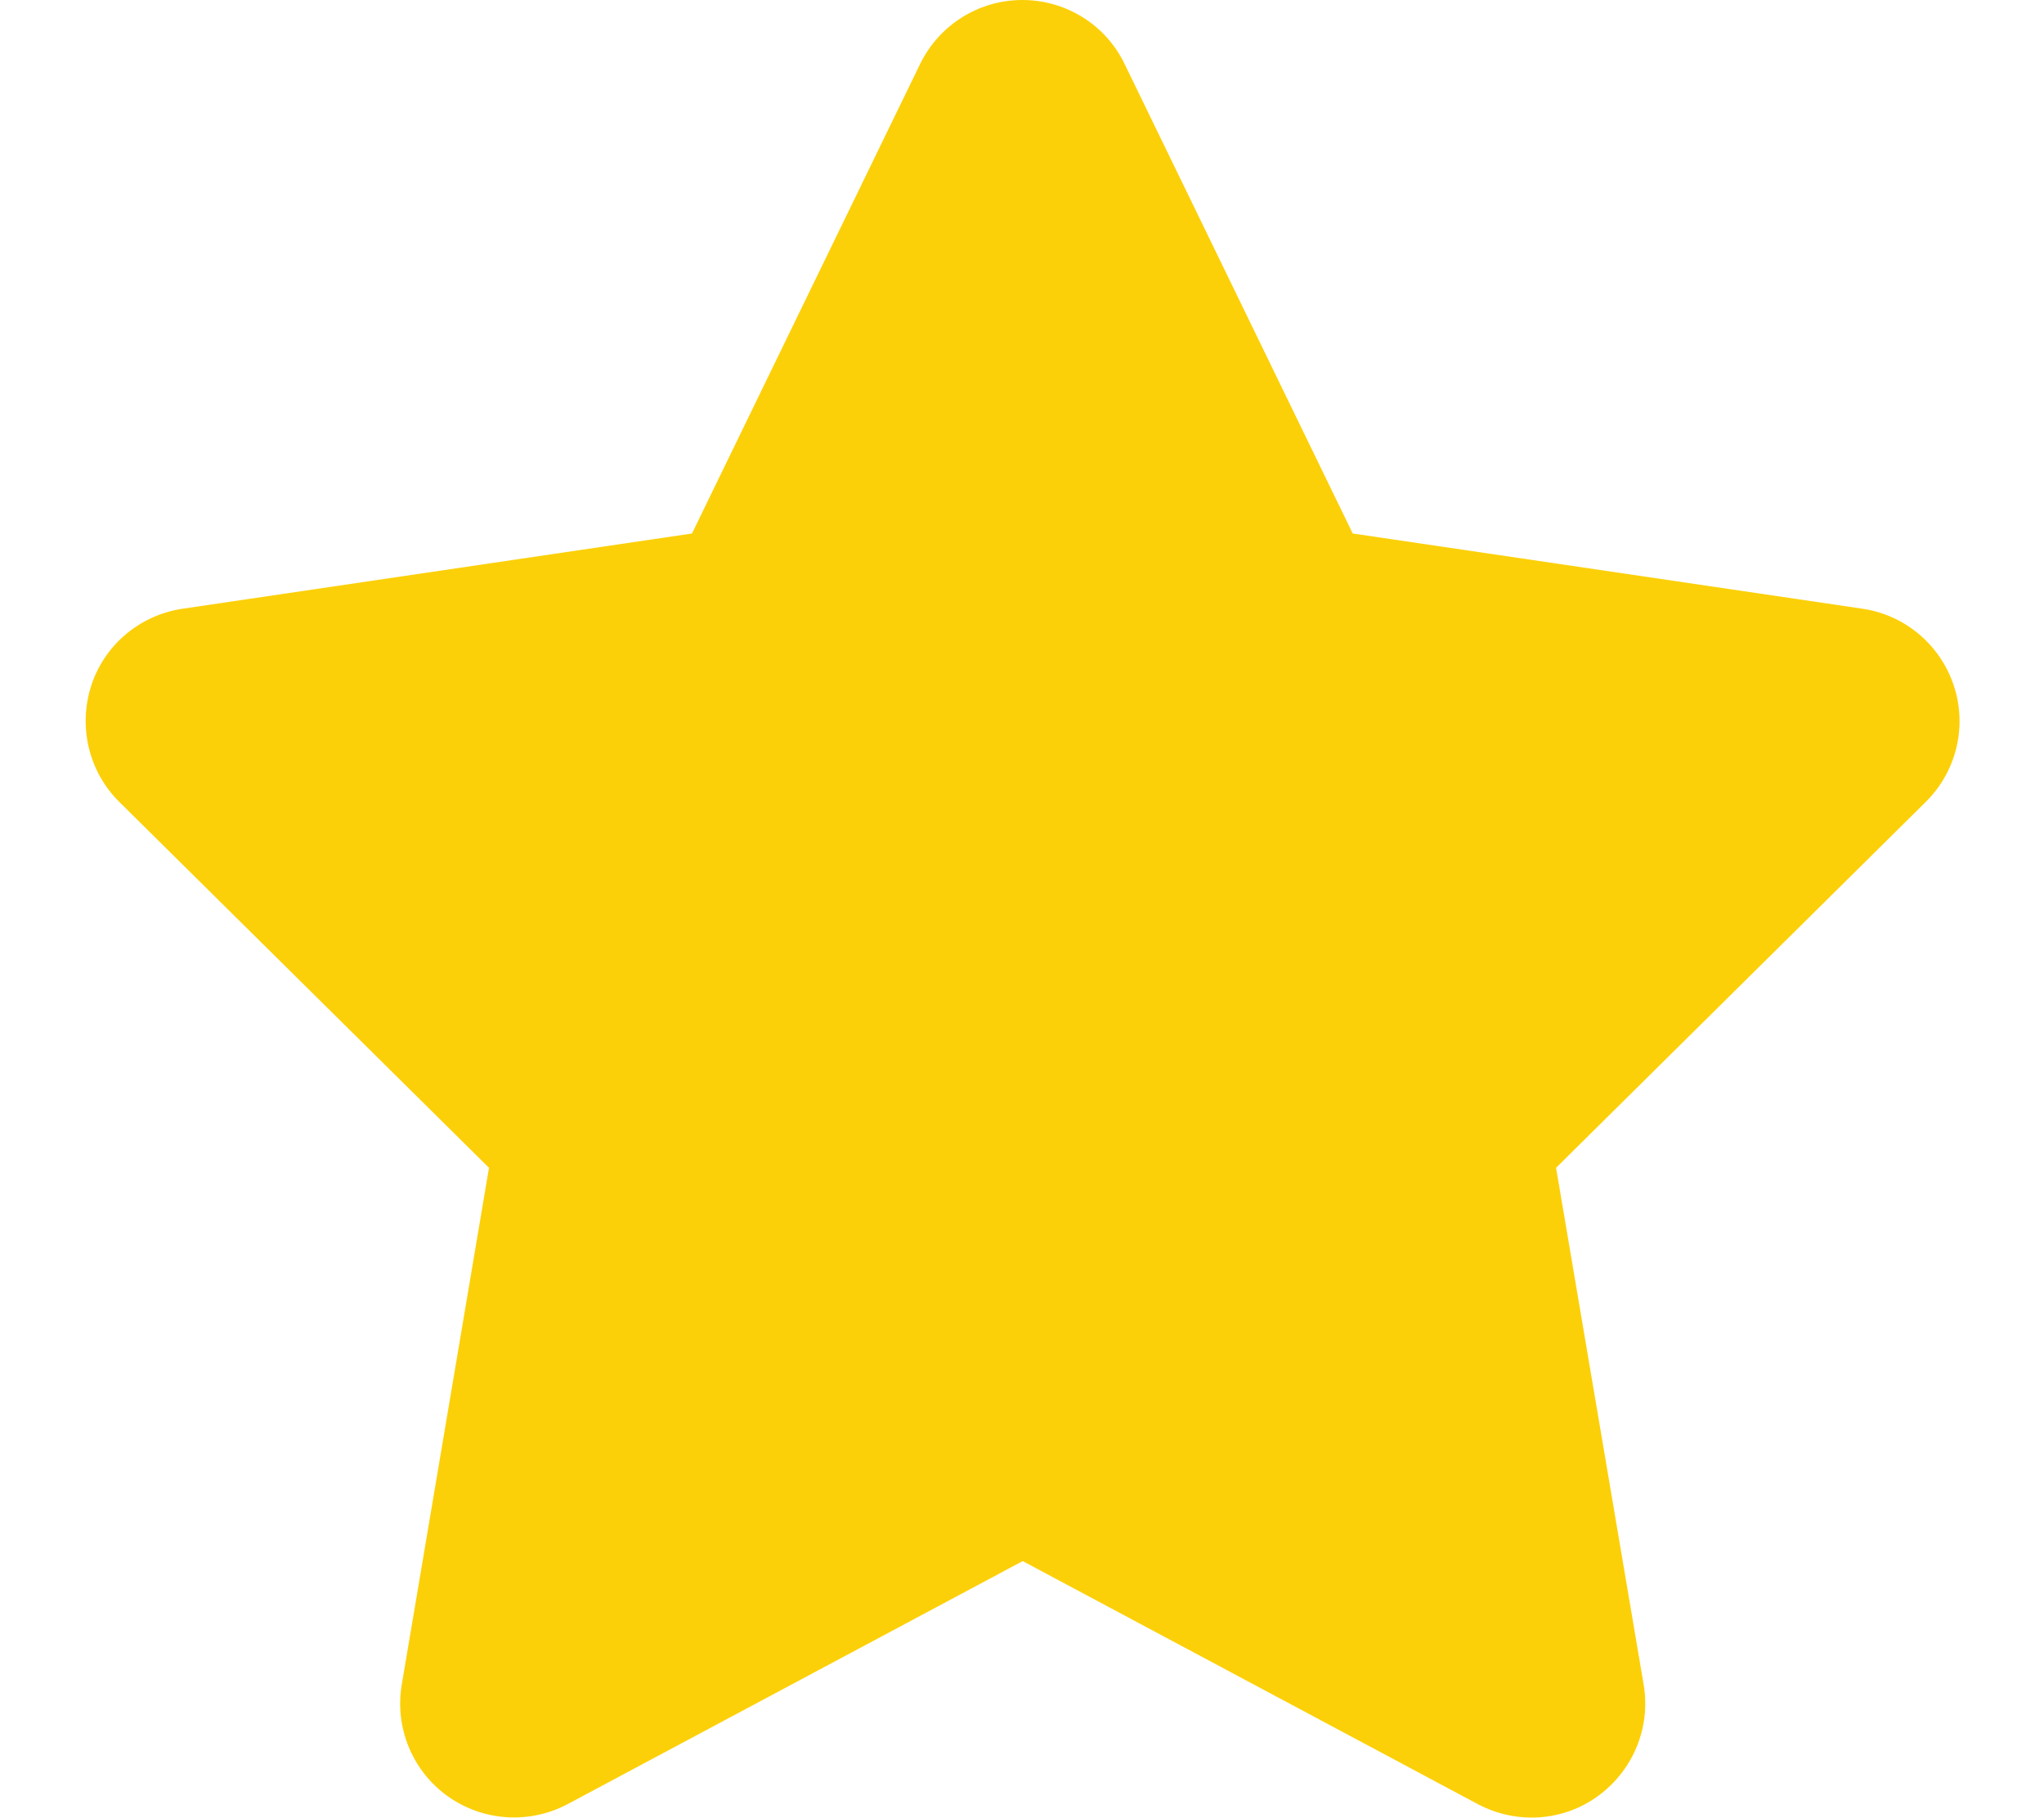
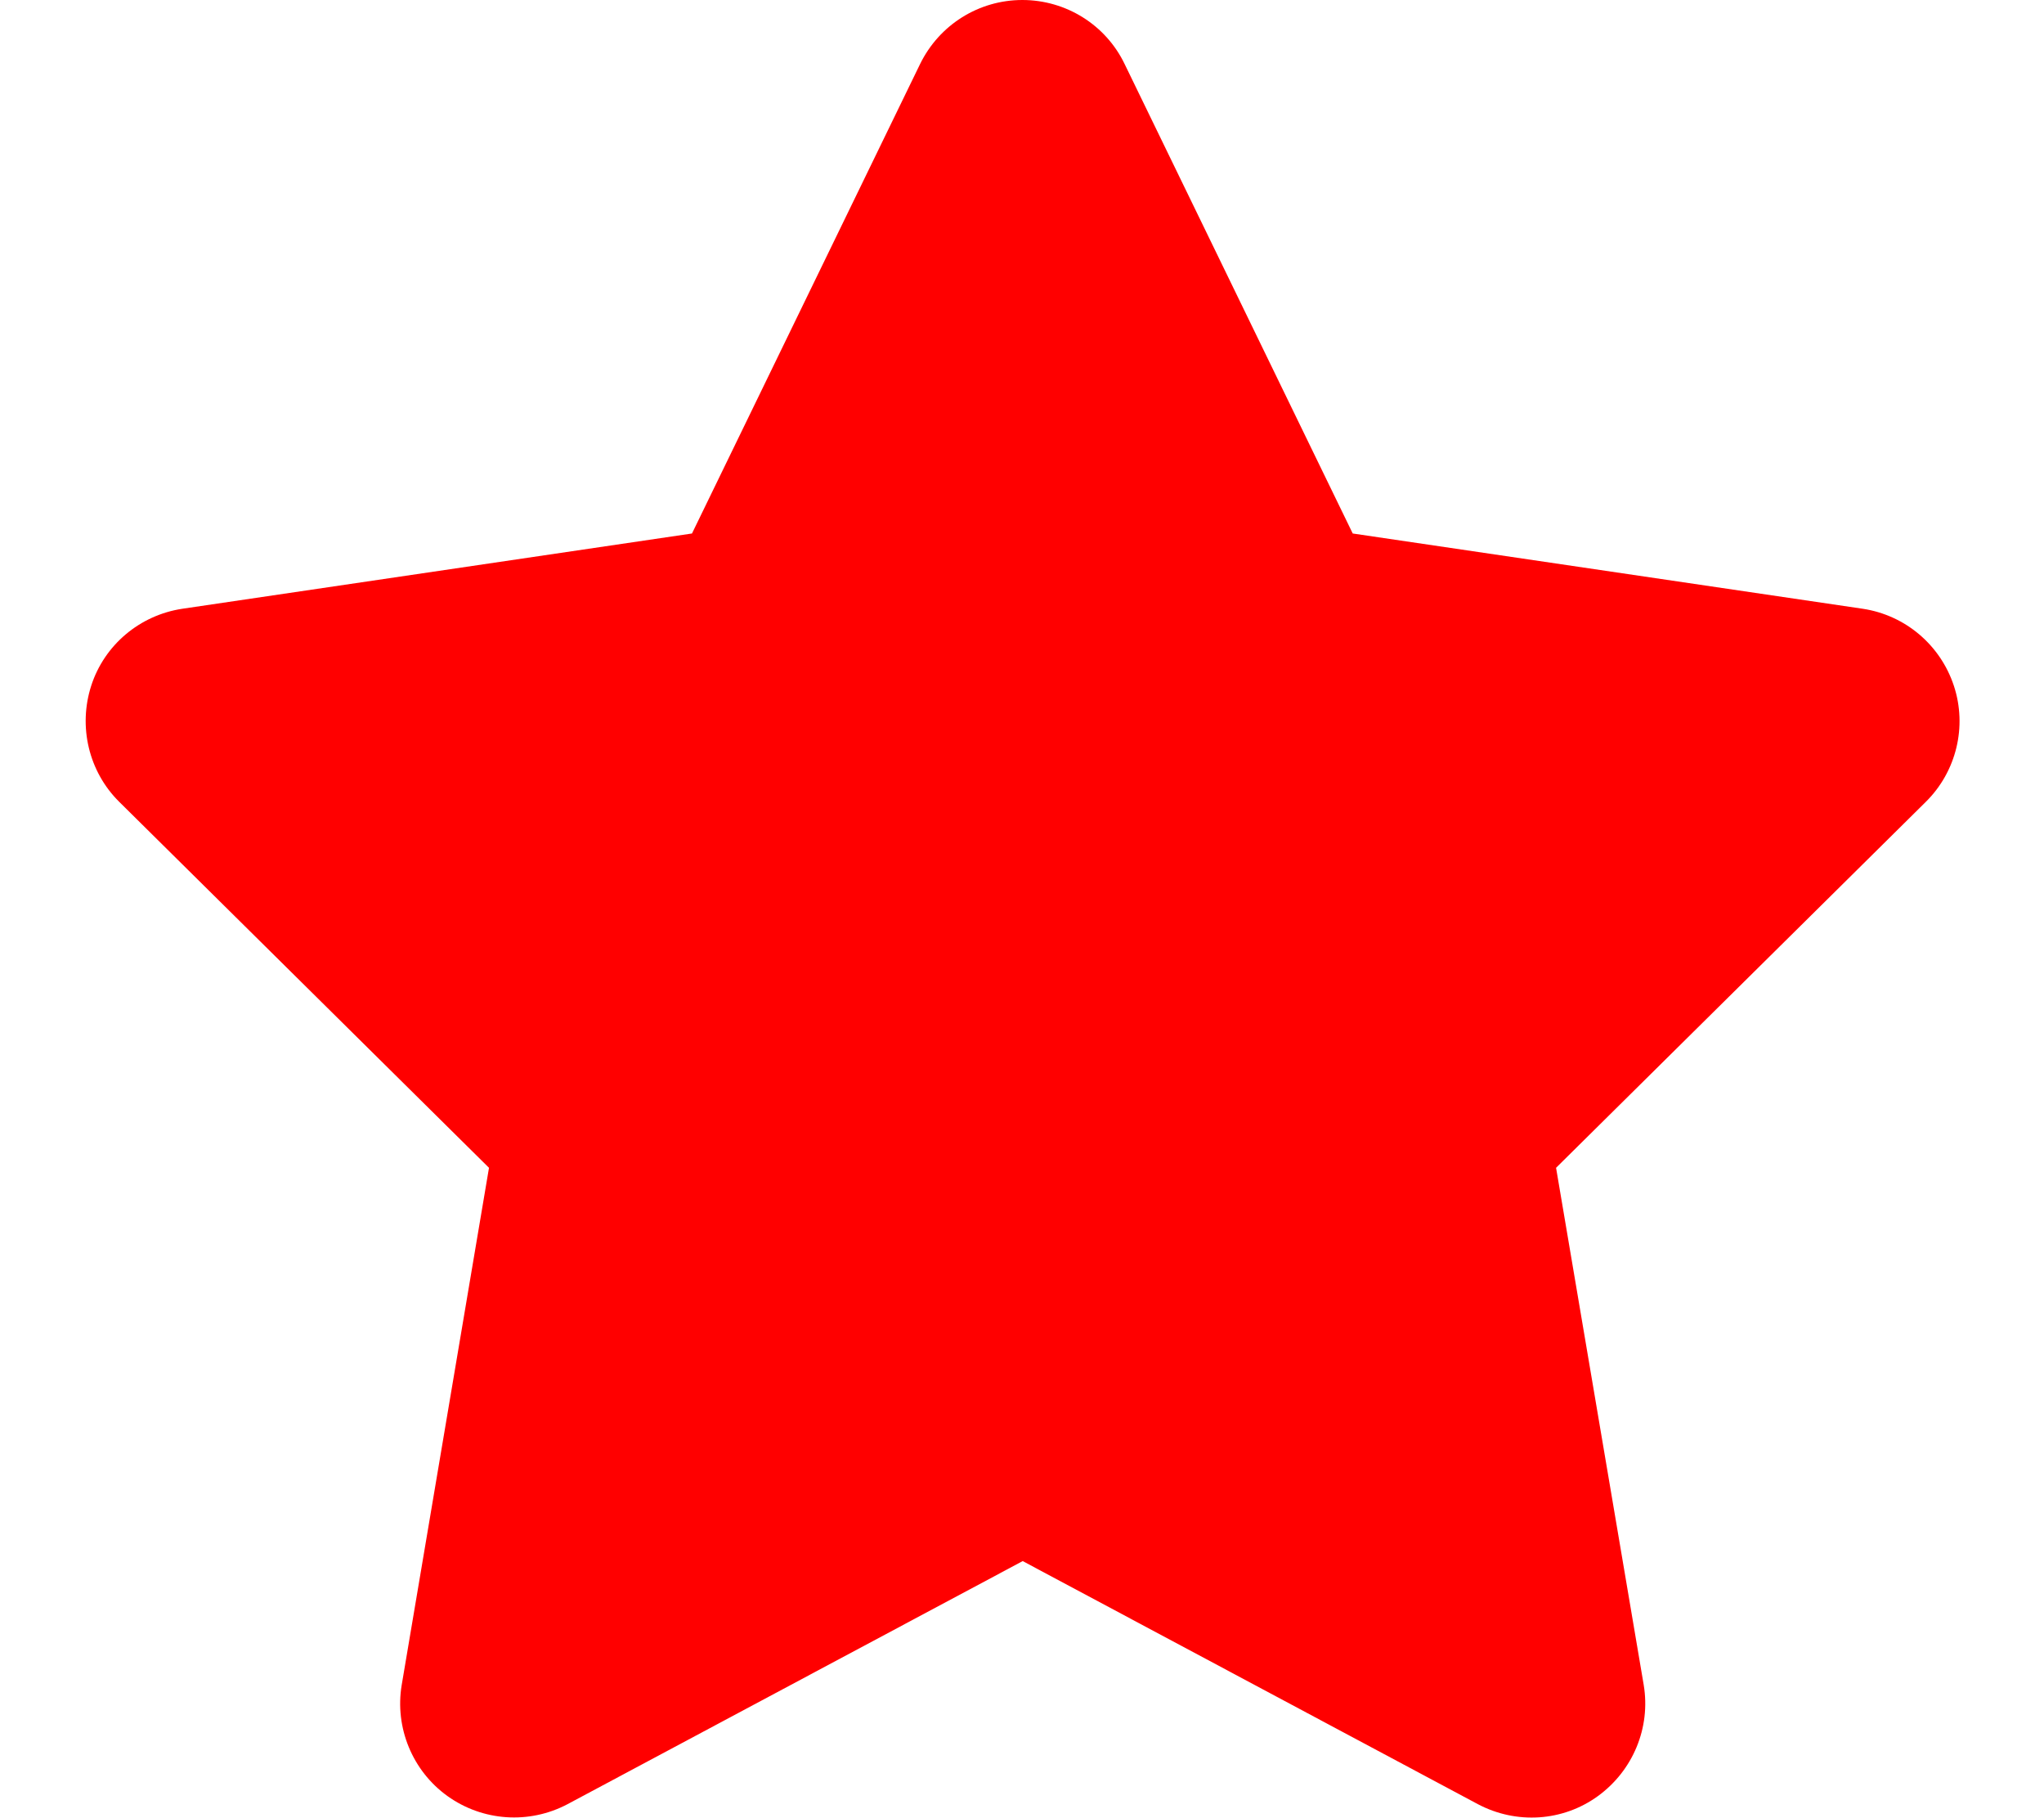
- <svg xmlns="http://www.w3.org/2000/svg" fill="#fcd008" height="1em" viewBox="0 0 576 512">
+ <svg xmlns="http://www.w3.org/2000/svg" fill="red" height="1em" viewBox="0 0 576 512">
  <path d="M316.9 18C311.6 7 300.4 0 288.1 0s-23.4 7-28.8 18L195 150.3 51.4 171.5c-12 1.8-22 10.2-25.7 21.7s-.7 24.2 7.9 32.7L137.8 329 113.2 474.7c-2 12 3 24.2 12.9 31.3s23 8 33.8 2.3l128.3-68.5 128.3 68.5c10.8 5.7 23.9 4.9 33.8-2.3s14.9-19.3 12.9-31.3L438.5 329 542.7 225.9c8.6-8.5 11.7-21.2 7.9-32.7s-13.7-19.9-25.7-21.7L381.2 150.3 316.9 18z" />
</svg>
